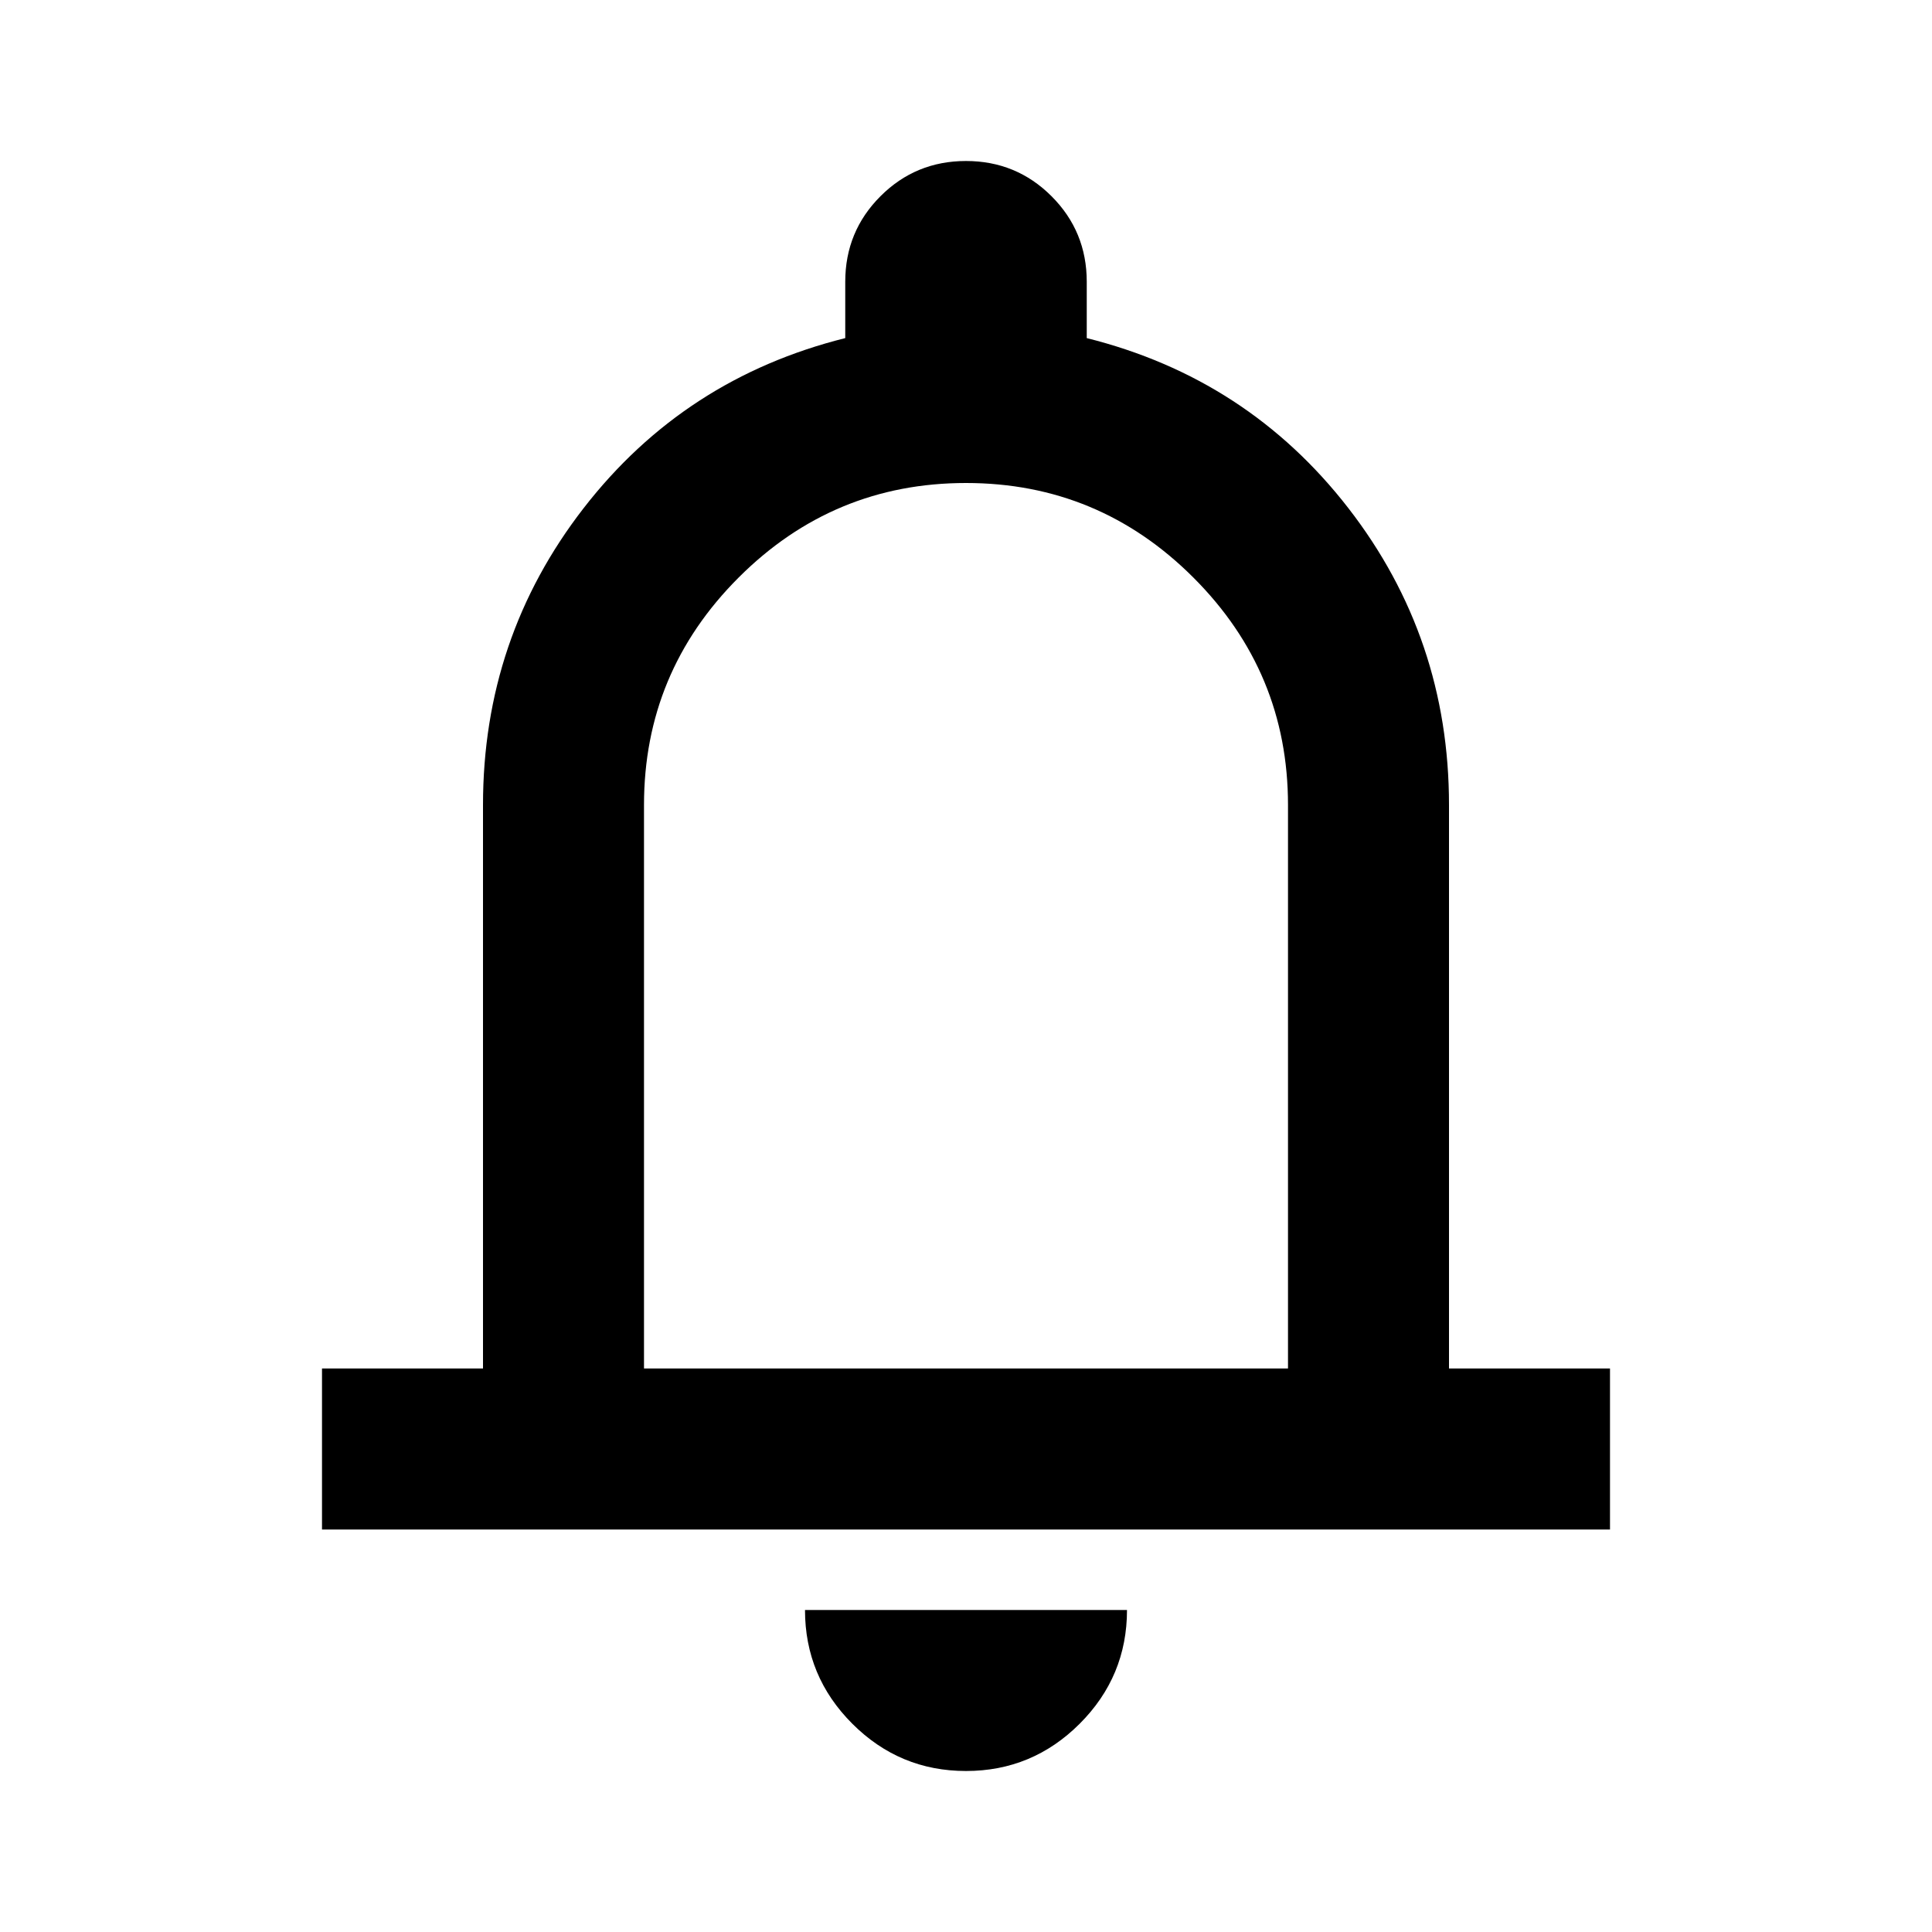
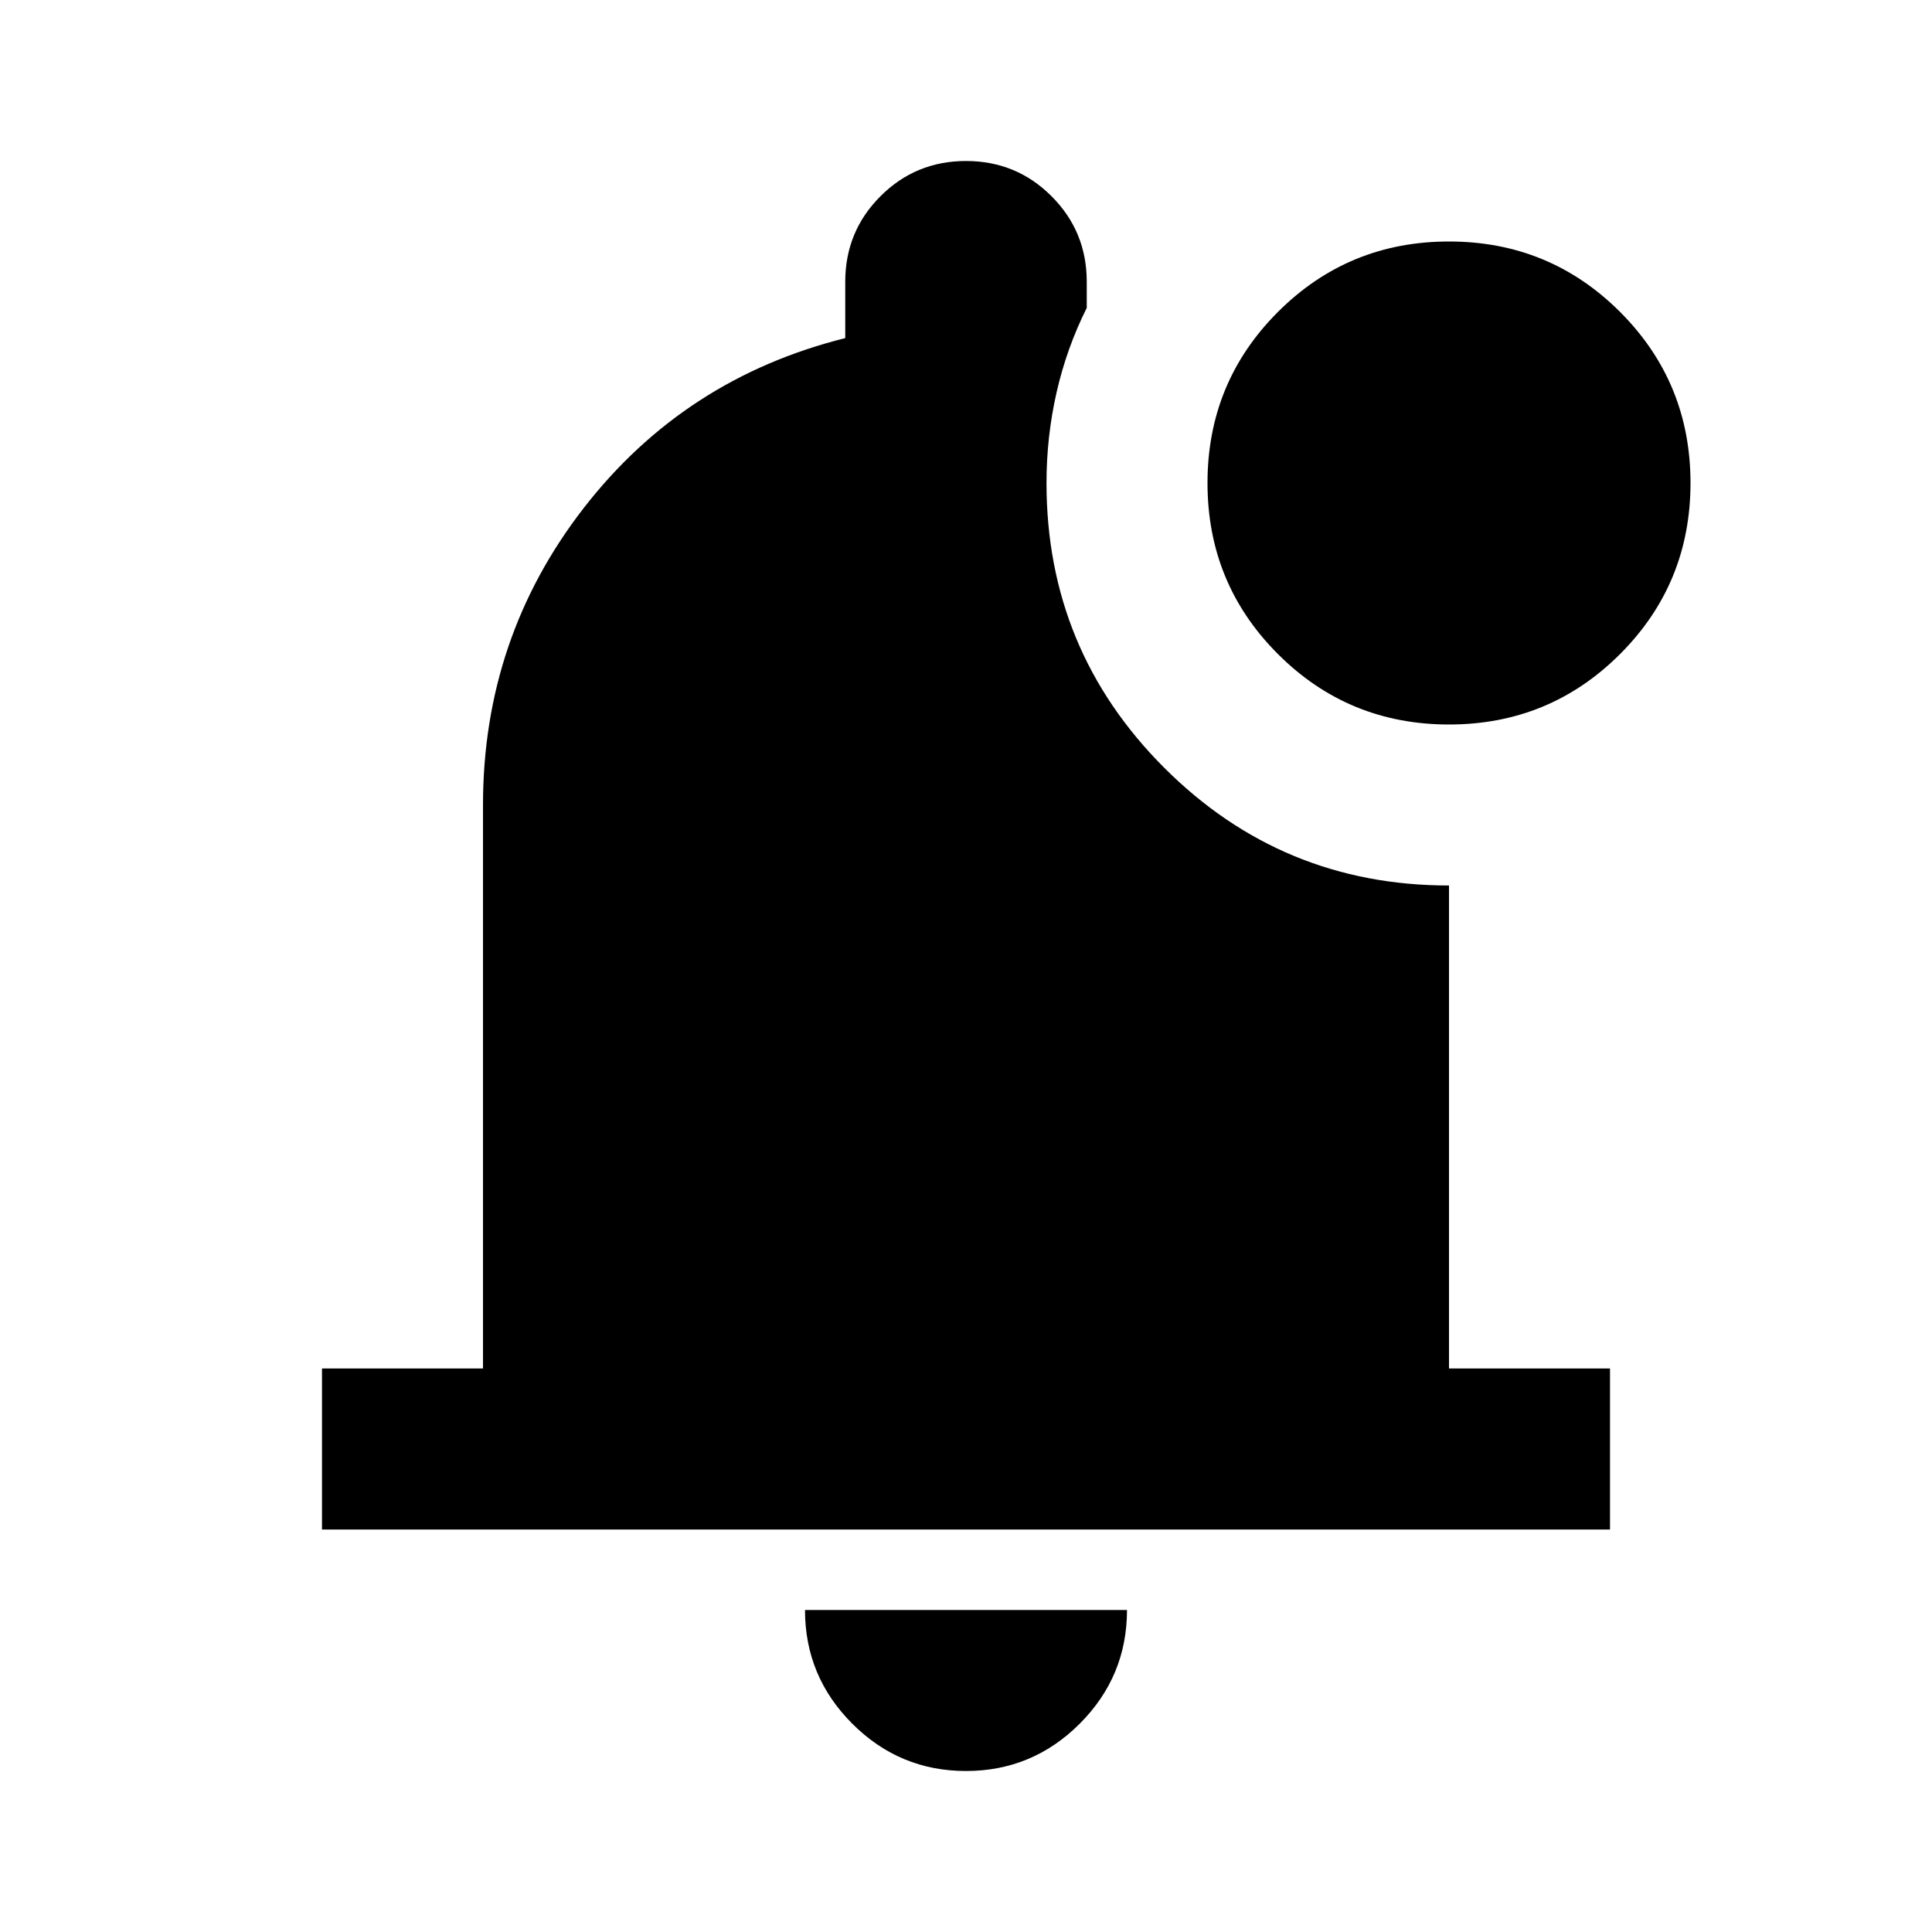
<svg xmlns="http://www.w3.org/2000/svg" height="24" viewBox="0 -960 960 960" width="24">
-   <path d="M160-200v-80h80v-280q0-83 50-147.5T420-792v-28q0-25 17.5-42.5T480-880q25 0 42.5 17.5T540-820v28q80 20 130 84.5T720-560v280h80v80H160Zm320-300Zm0 420q-33 0-56.5-23.5T400-160h160q0 33-23.5 56.5T480-80ZM320-280h320v-280q0-66-47-113t-113-47q-66 0-113 47t-47 113v280Z" />
+   <path d="M480-80q-33 0-56.5-23.5T400-160h160q0 33-23.5 56.5T480-80ZM160-200v-80h80v-280q0-83 50-147.5T420-792v-28q0-25 17.5-42.5T480-880q25 0 42.5 17.5T540-820v13q-10 20-15 42t-5 45q0 83 58.5 141.5T720-520v240h80v80H160Zm560-400q-50 0-85-35t-35-85q0-50 35-85t85-35q50 0 85 35t35 85q0 50-35 85t-85 35Z" />
</svg>
